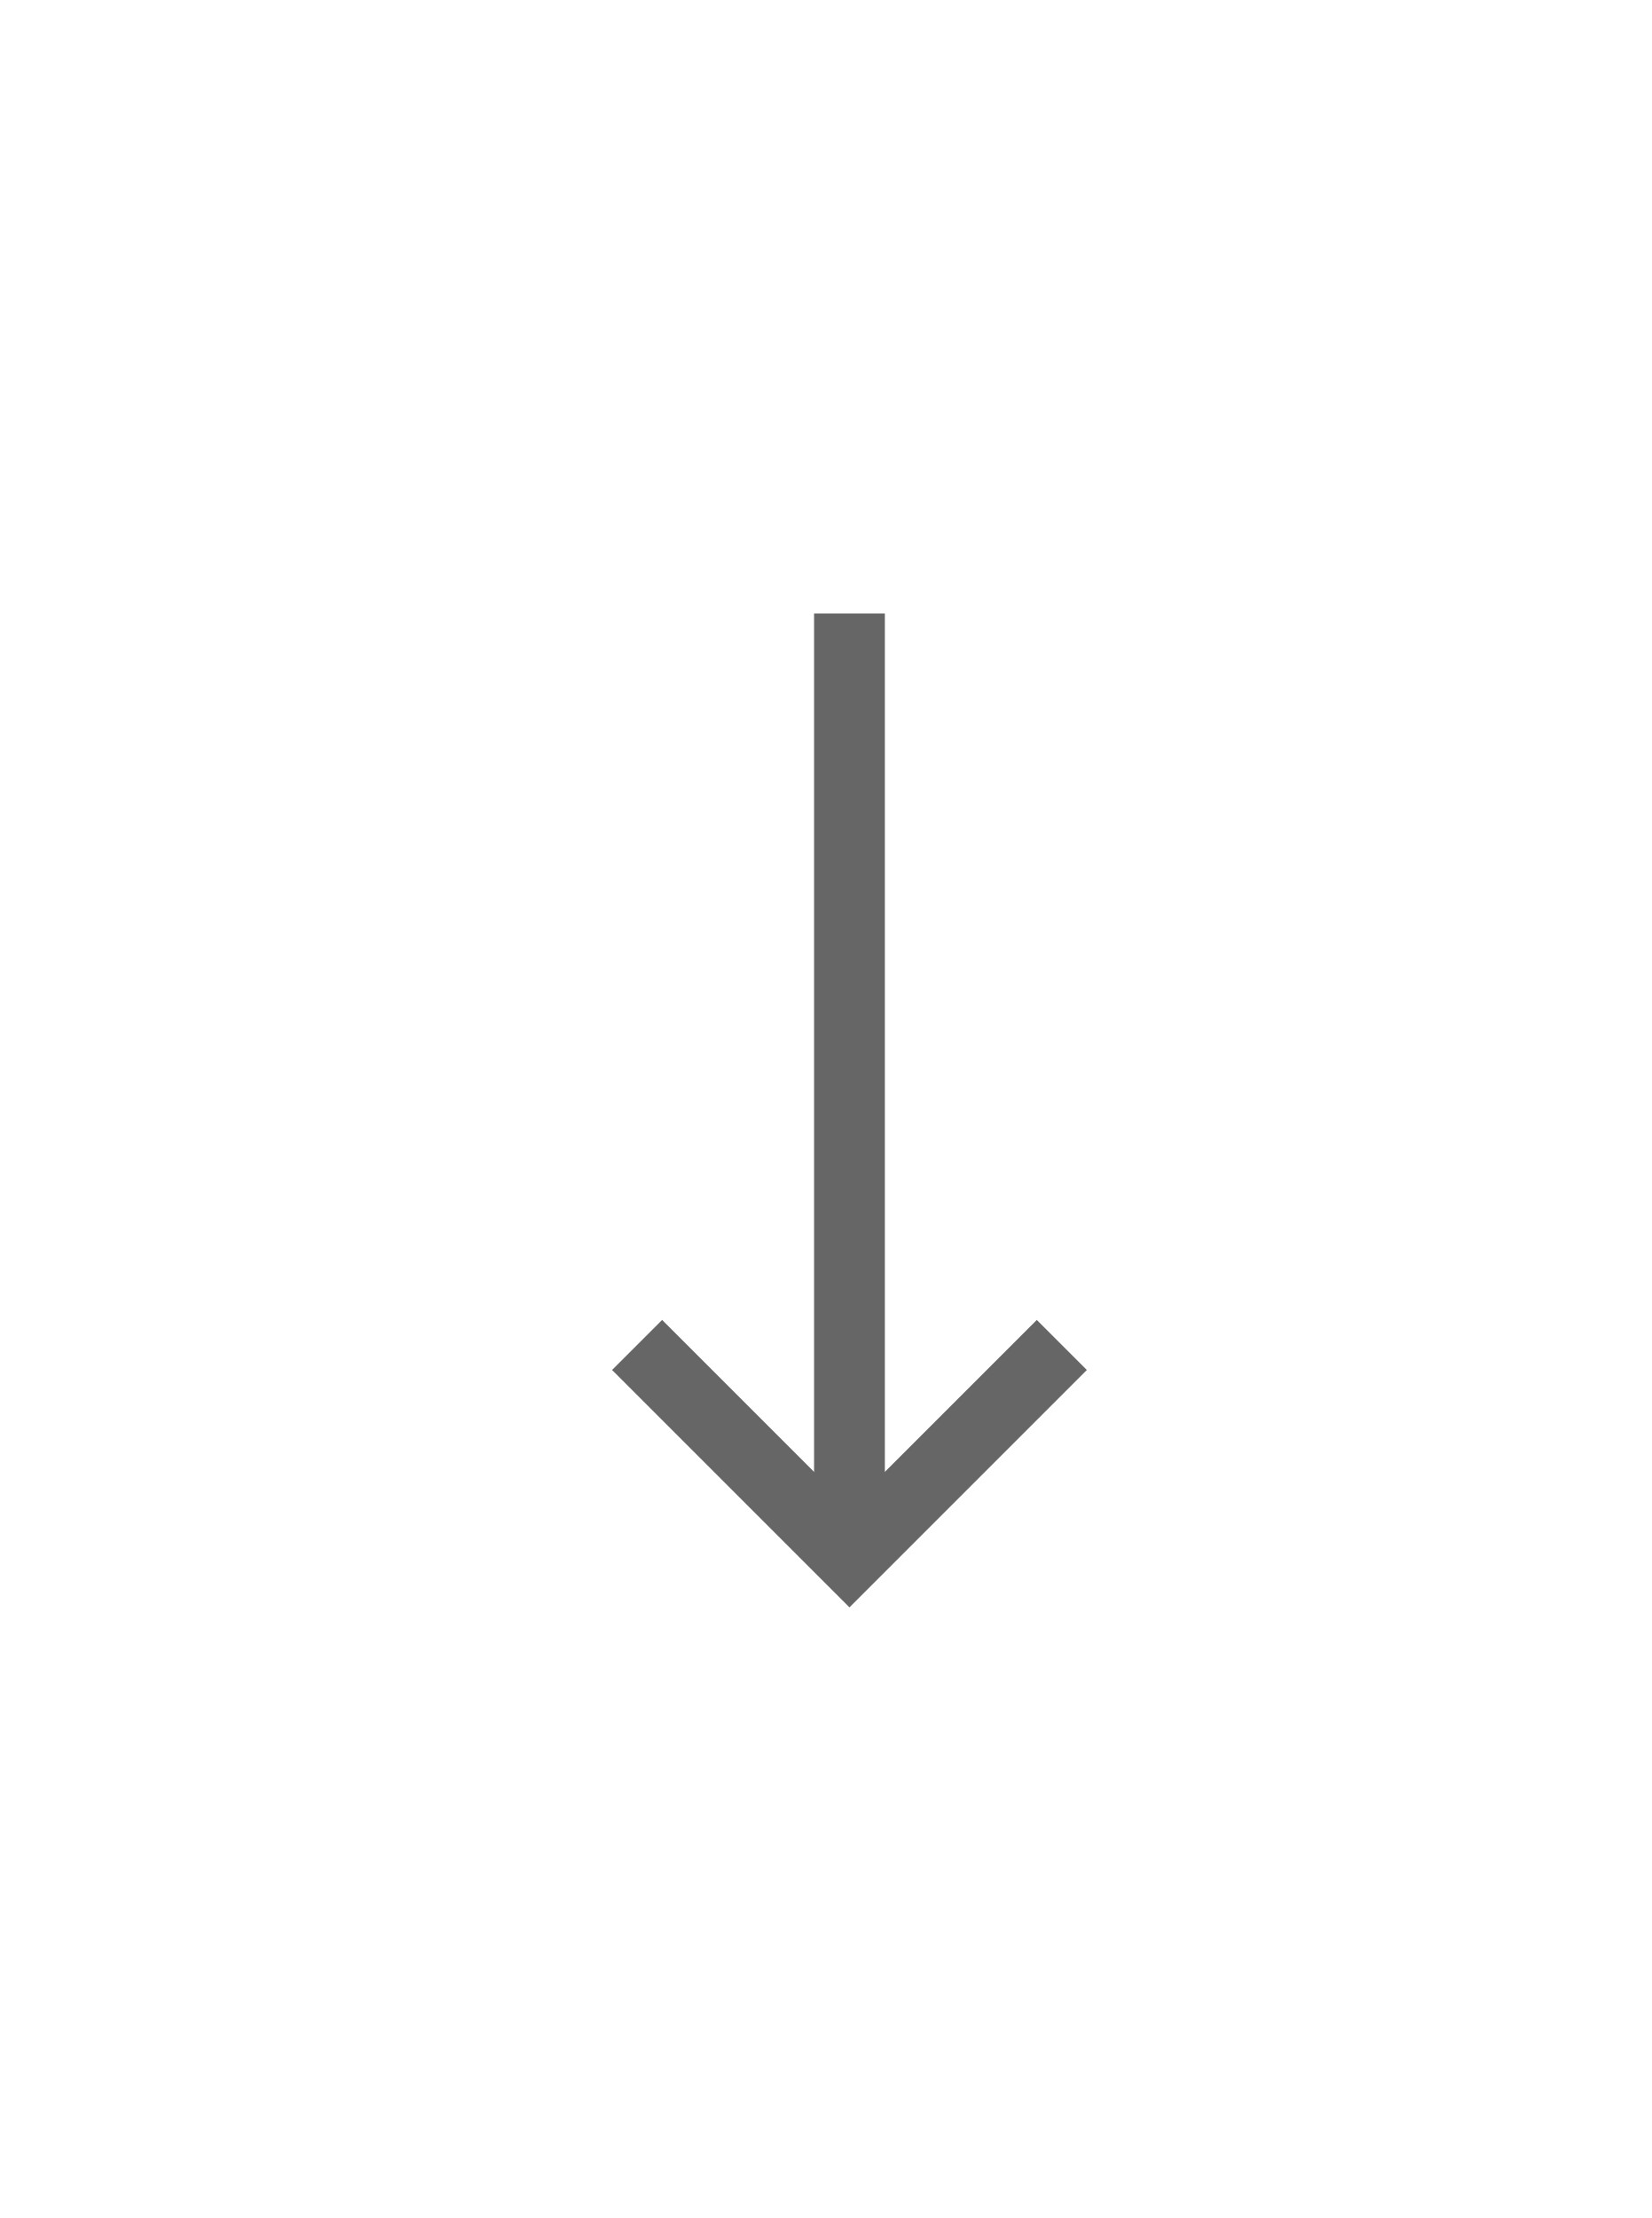
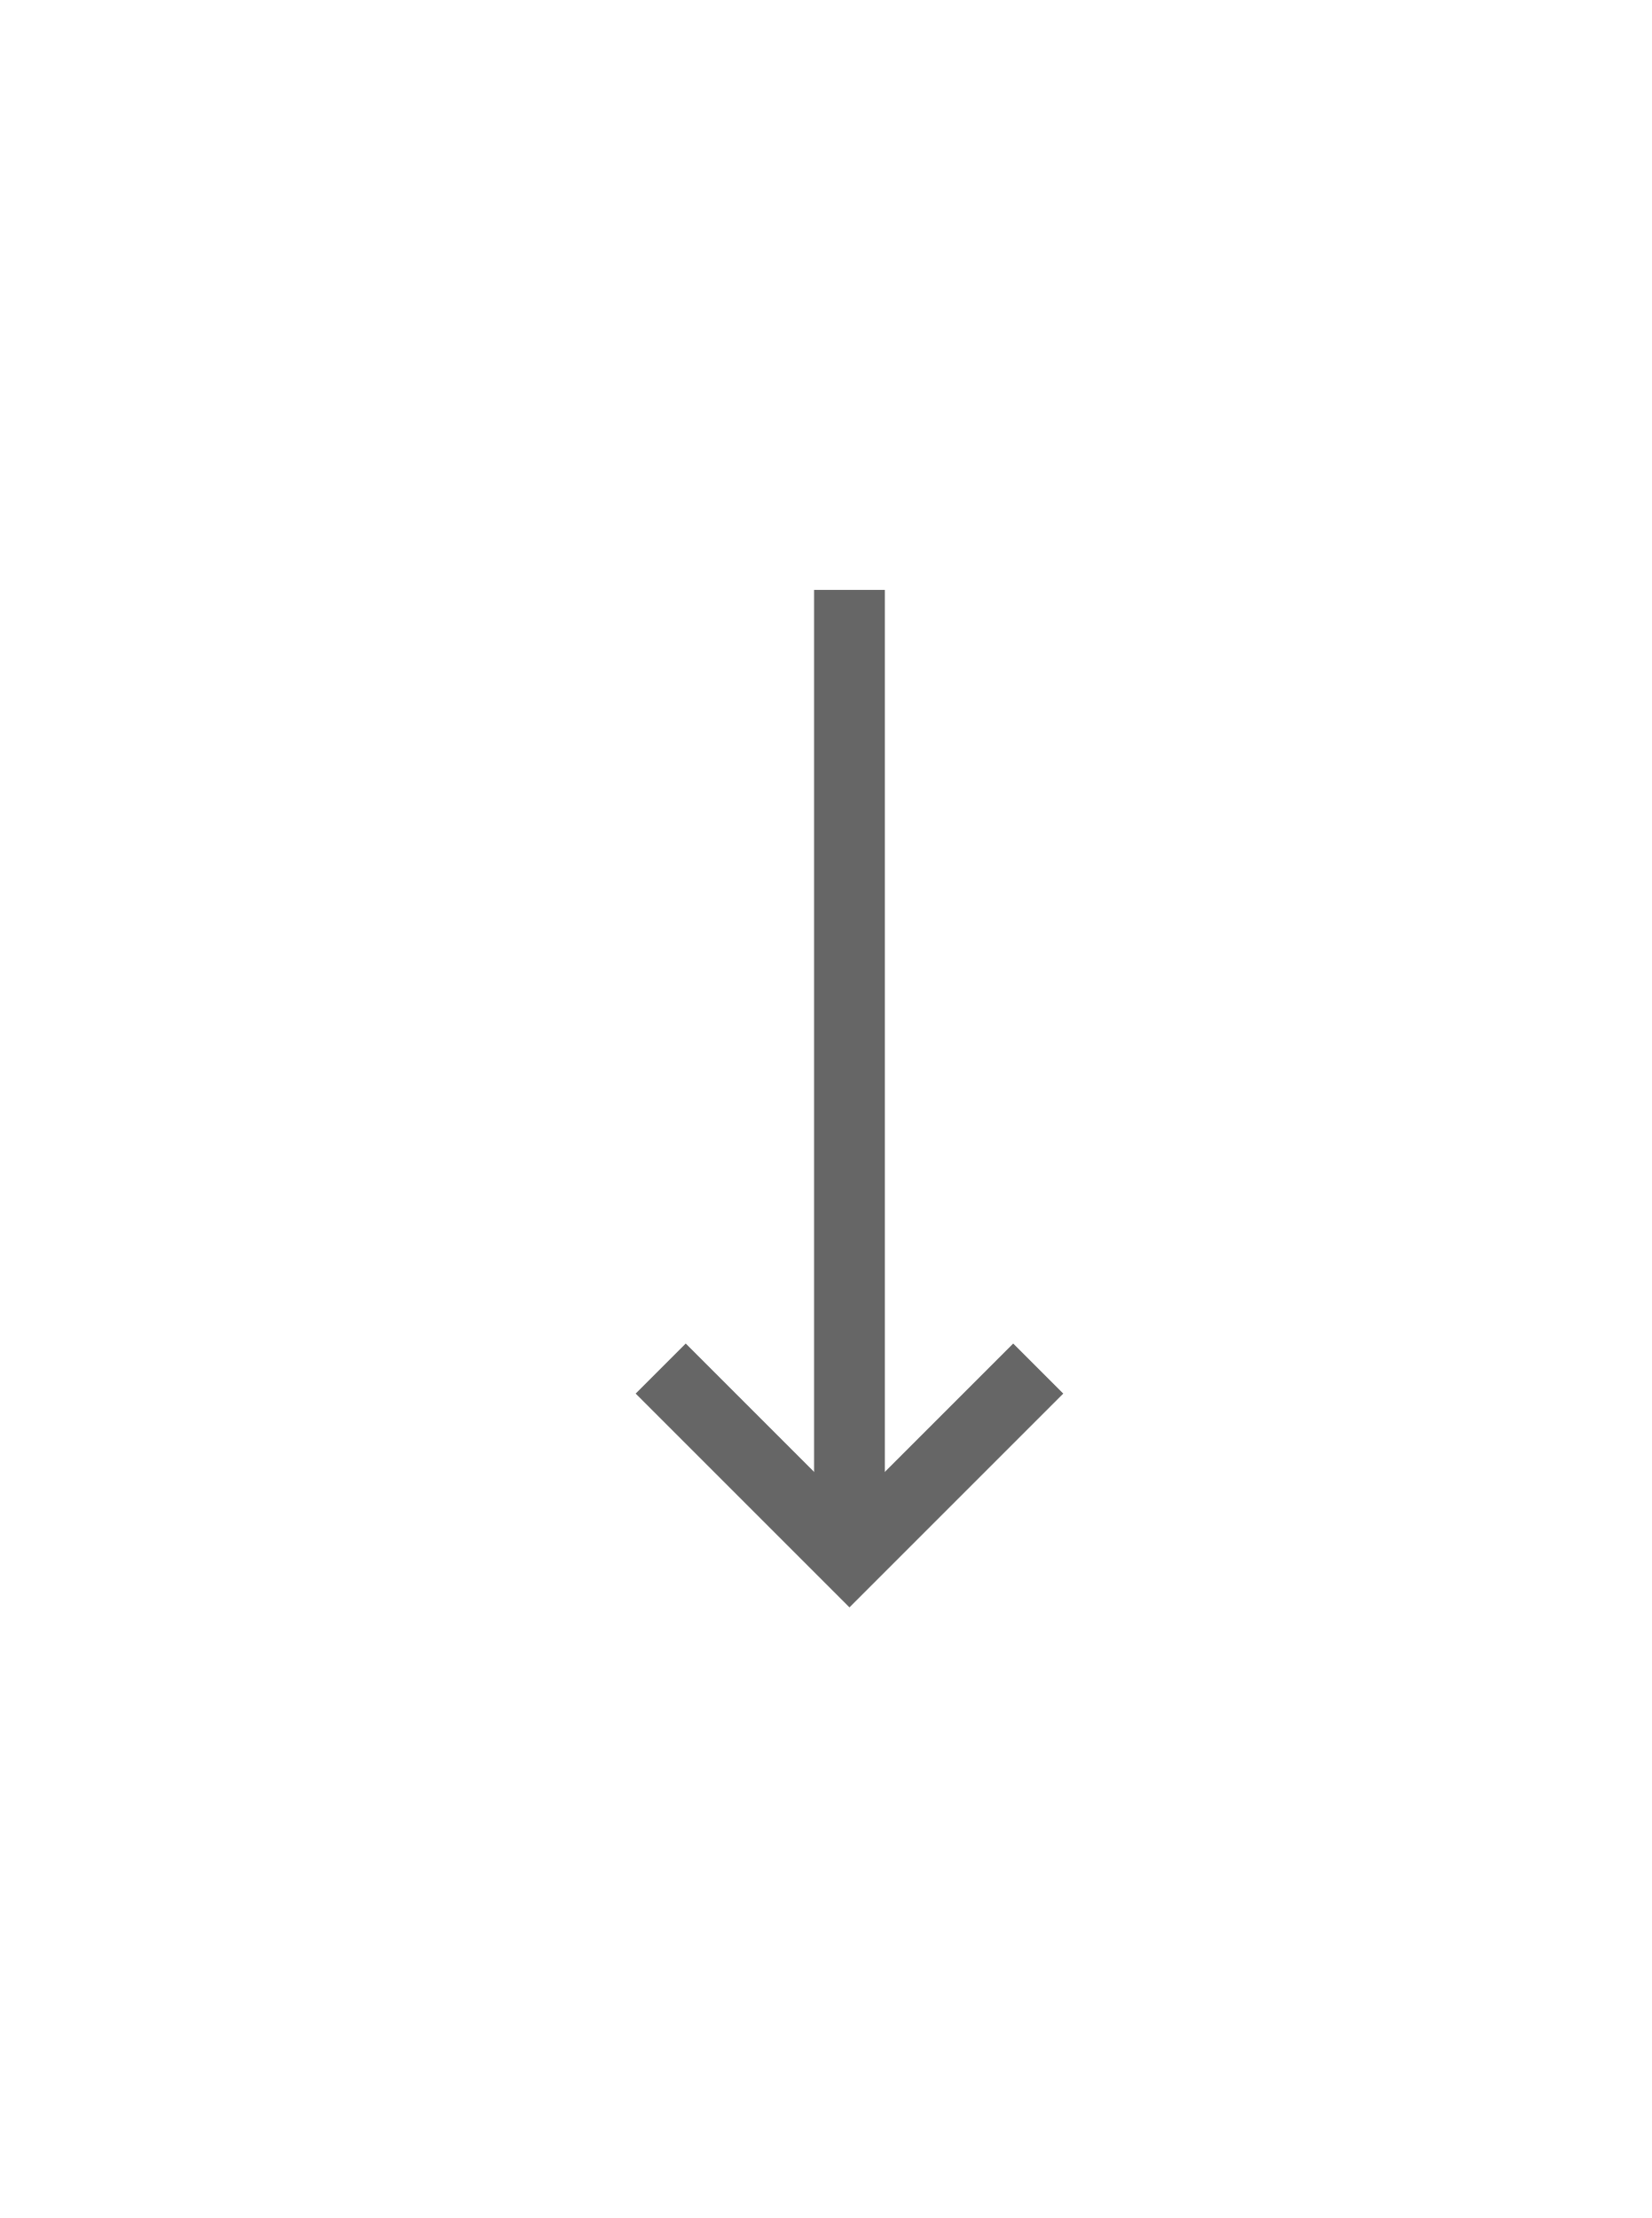
<svg xmlns="http://www.w3.org/2000/svg" width="70" height="94" viewBox="0 0 70 94">
-   <line x1="36" y1="64" x2="36" y2="26" fill="none" stroke="#666" stroke-miterlimit="10" stroke-width="3" />
-   <polyline points="27 57 36 66 45 57" fill="none" stroke="#666" stroke-miterlimit="10" stroke-width="3" />
+   <line x1="36" y1="64" x2="36" y2="25" fill="none" stroke="#666" stroke-miterlimit="10" stroke-width="3" />
+   <polyline points="44 58 36 66 28 58" fill="none" stroke="#666" stroke-miterlimit="10" stroke-width="3" />
</svg>
